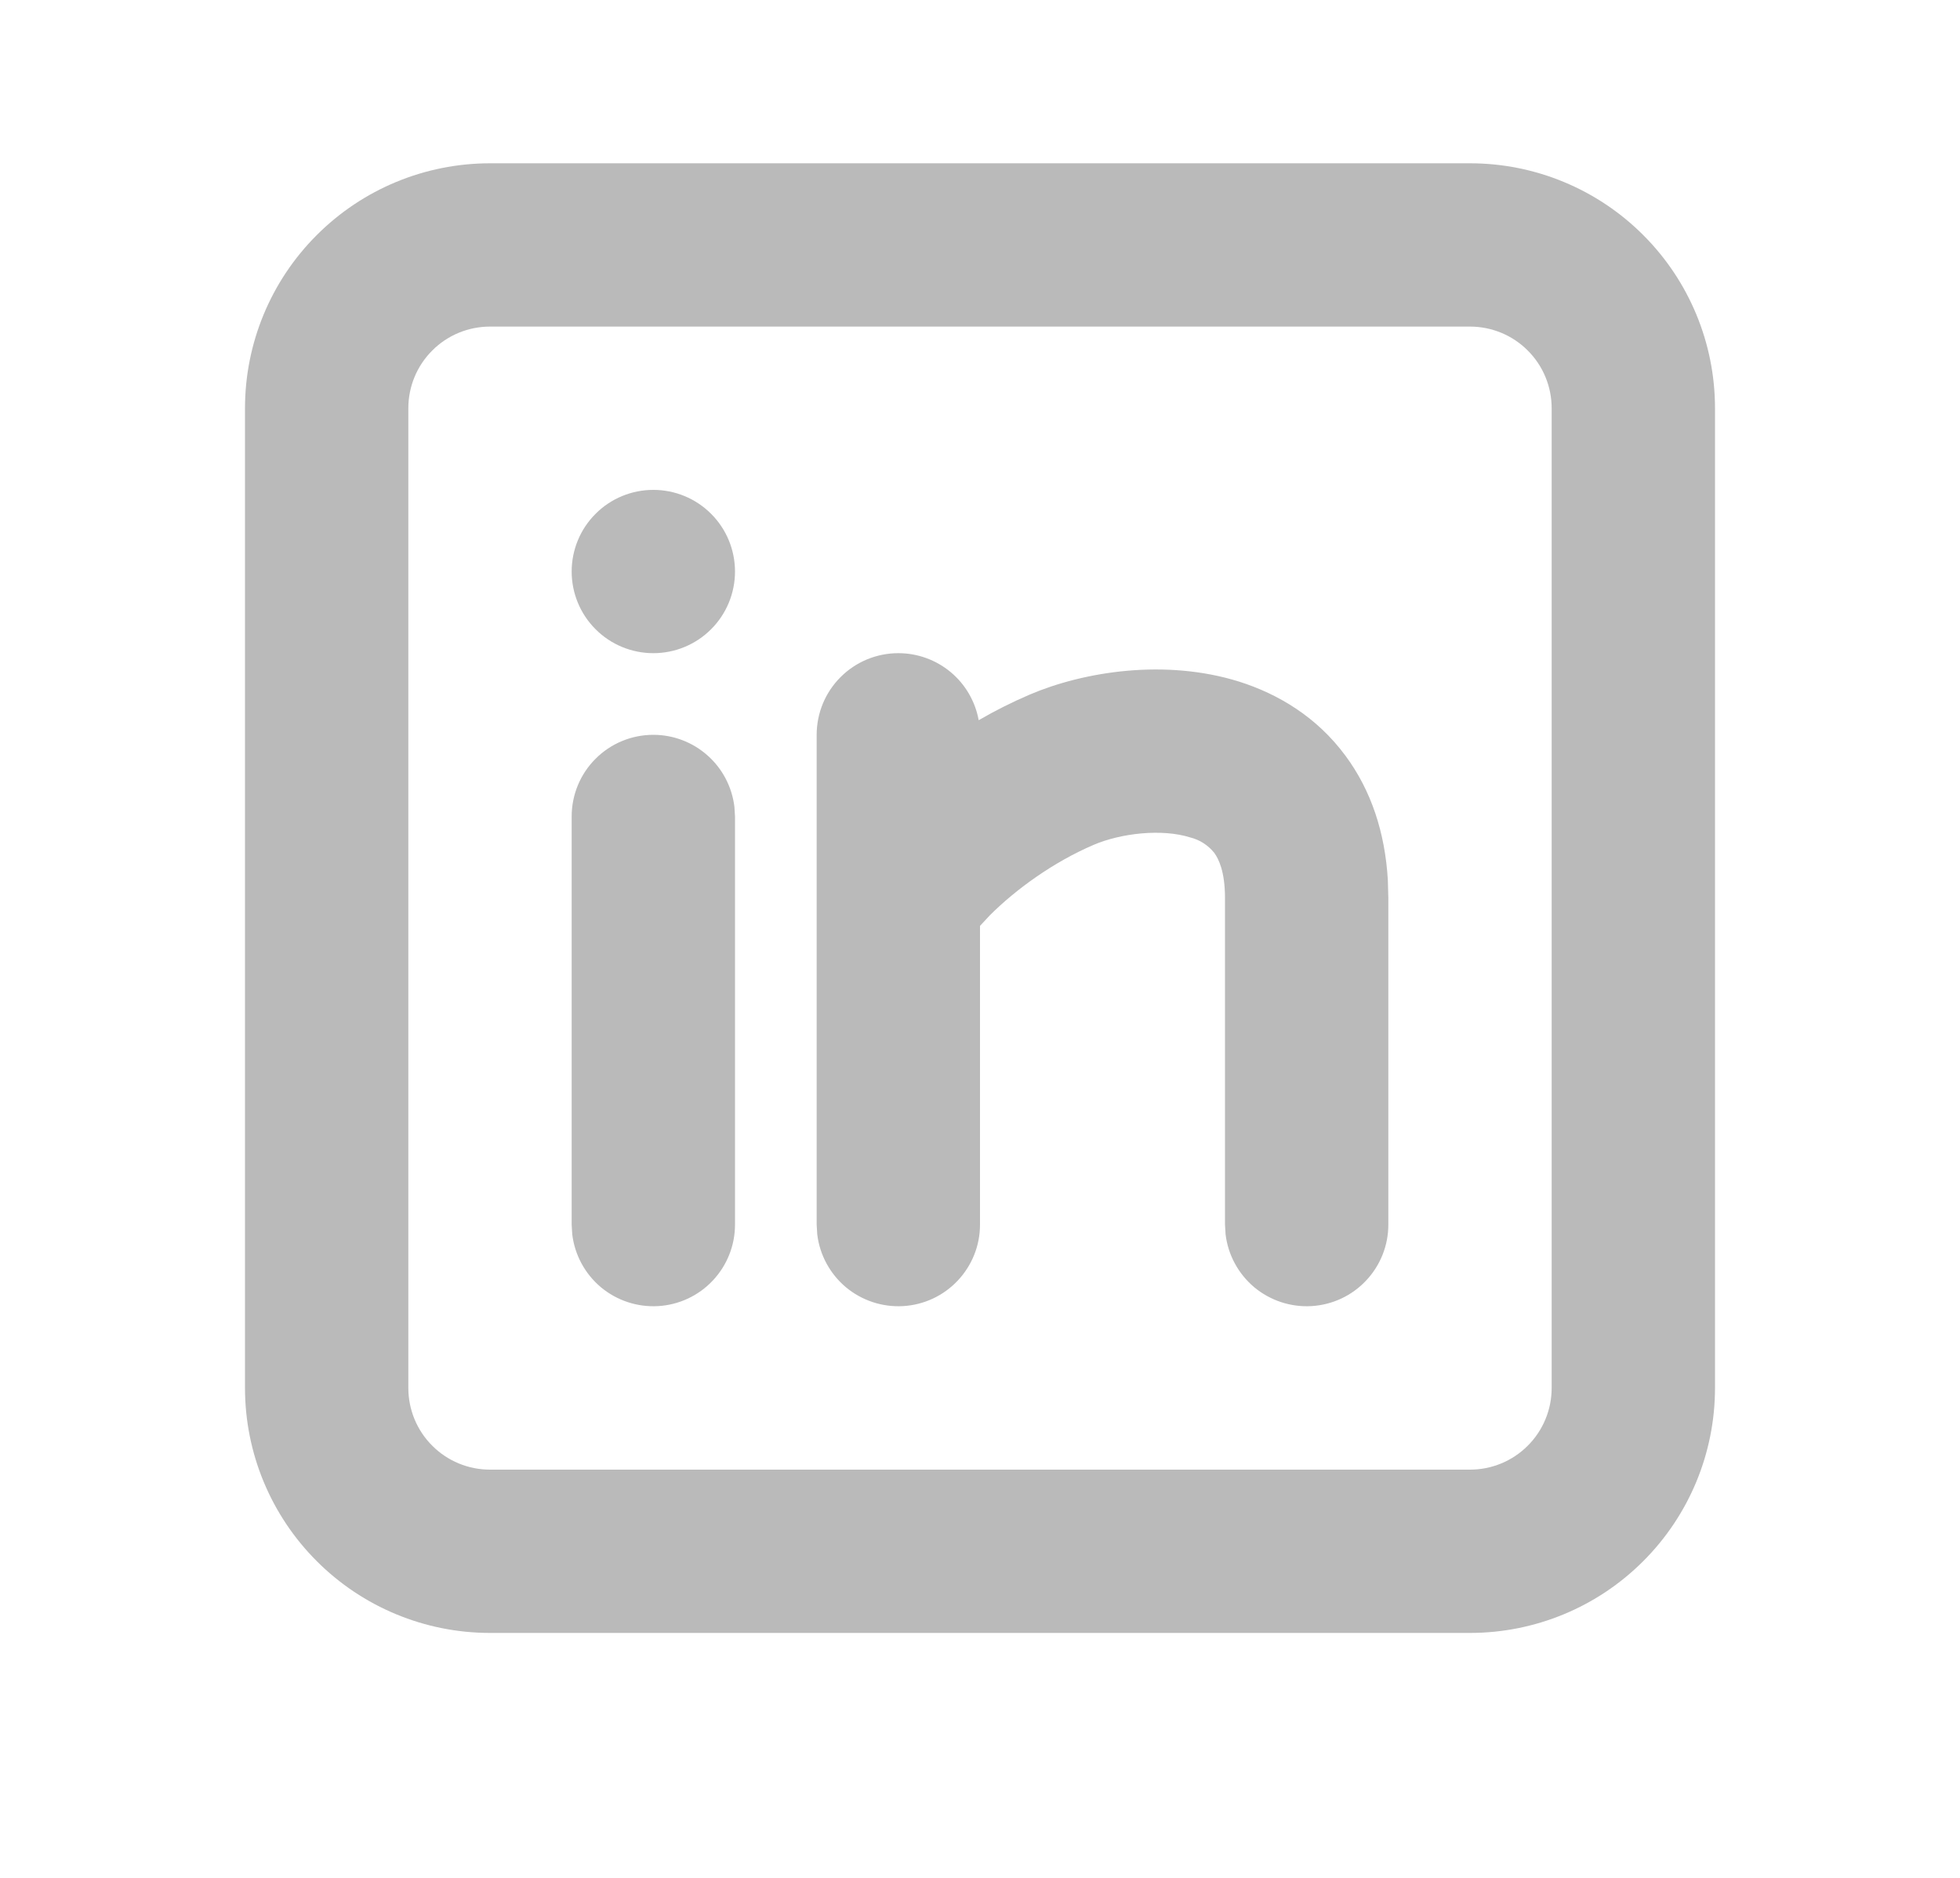
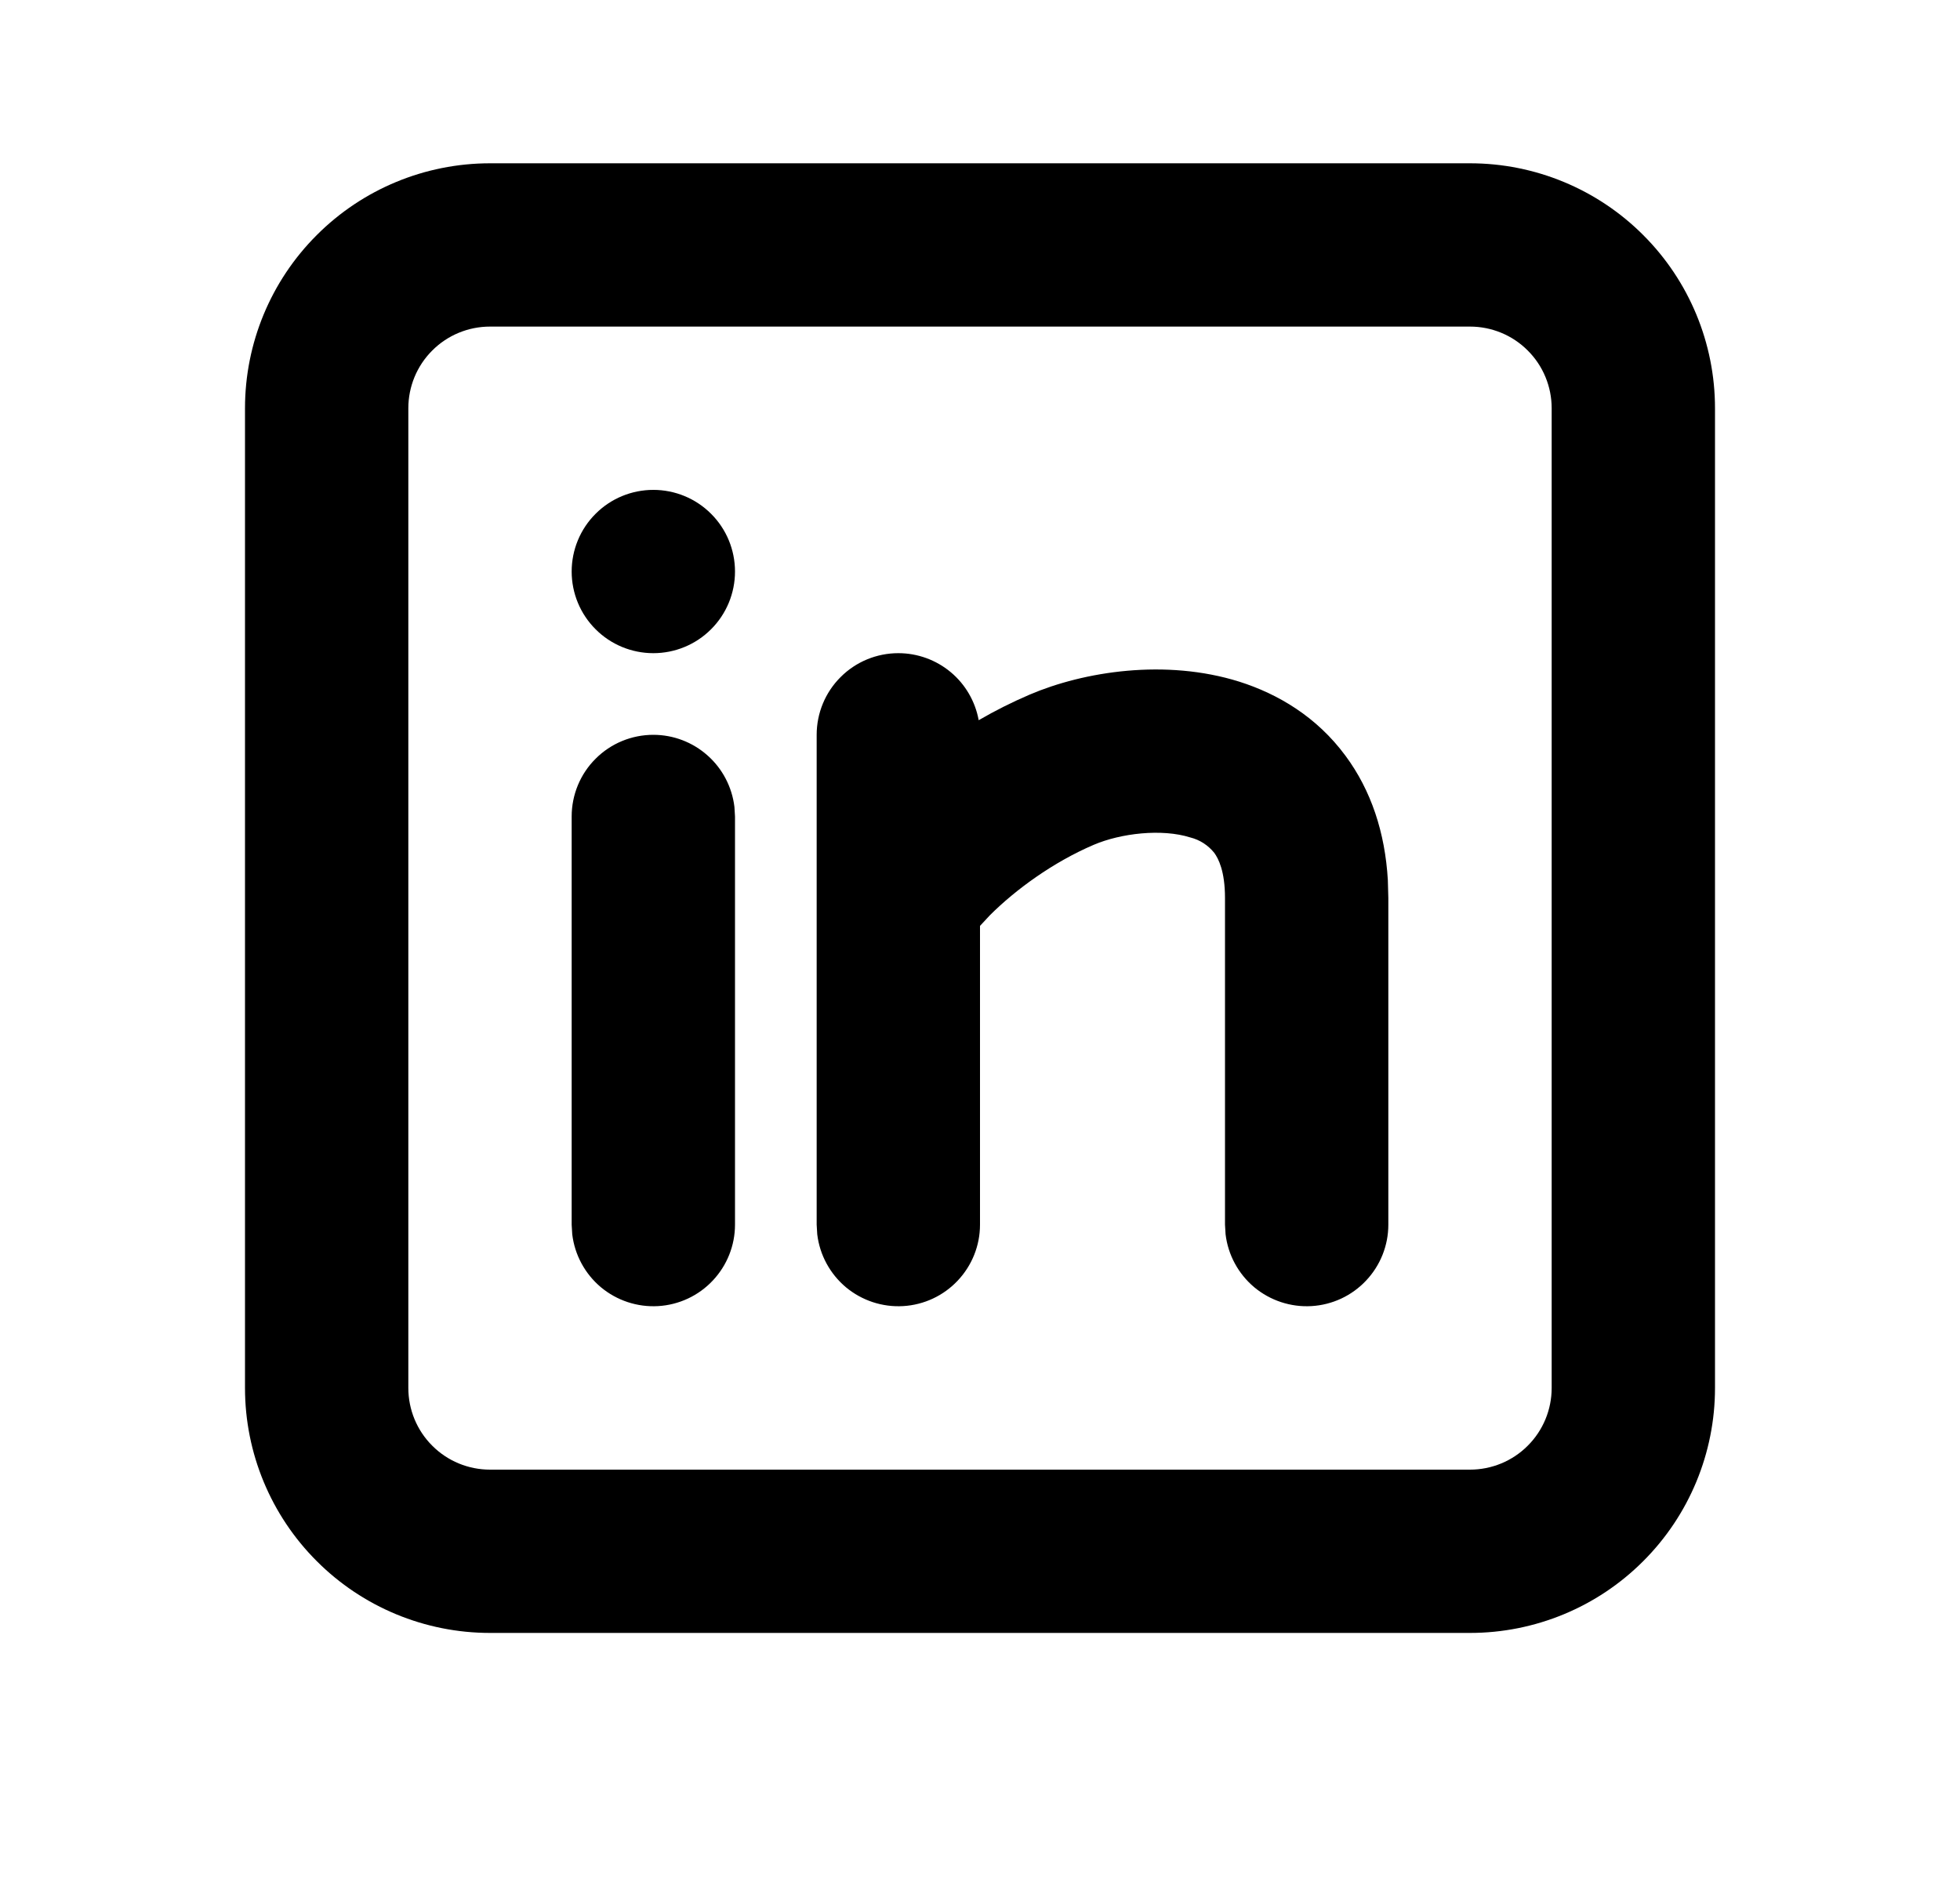
<svg xmlns="http://www.w3.org/2000/svg" width="24" height="23" viewBox="0 0 24 23" fill="none">
-   <path d="M18 2C18.796 2 19.559 2.316 20.121 2.879C20.684 3.441 21 4.204 21 5V17C21 17.796 20.684 18.559 20.121 19.121C19.559 19.684 18.796 20 18 20H6C5.204 20 4.441 19.684 3.879 19.121C3.316 18.559 3 17.796 3 17V5C3 4.204 3.316 3.441 3.879 2.879C4.441 2.316 5.204 2 6 2H18ZM18 4H6C5.735 4 5.48 4.105 5.293 4.293C5.105 4.48 5 4.735 5 5V17C5 17.265 5.105 17.52 5.293 17.707C5.48 17.895 5.735 18 6 18H18C18.265 18 18.52 17.895 18.707 17.707C18.895 17.52 19 17.265 19 17V5C19 4.735 18.895 4.48 18.707 4.293C18.52 4.105 18.265 4 18 4ZM8 9C8.245 9 8.481 9.09 8.664 9.253C8.847 9.415 8.964 9.64 8.993 9.883L9 10V15C9 15.255 8.902 15.5 8.727 15.685C8.552 15.871 8.313 15.982 8.059 15.997C7.804 16.012 7.554 15.929 7.358 15.766C7.163 15.602 7.037 15.37 7.007 15.117L7 15V10C7 9.735 7.105 9.48 7.293 9.293C7.48 9.105 7.735 9 8 9ZM11 8C11.234 8 11.461 8.082 11.641 8.232C11.821 8.382 11.942 8.591 11.984 8.821C12.185 8.704 12.393 8.6 12.607 8.508C13.274 8.223 14.273 8.066 15.175 8.349C15.648 8.499 16.123 8.779 16.475 9.256C16.79 9.681 16.96 10.198 16.994 10.779L17 11V15C17 15.255 16.902 15.5 16.727 15.685C16.552 15.871 16.313 15.982 16.059 15.997C15.804 16.012 15.554 15.929 15.358 15.766C15.163 15.602 15.037 15.37 15.007 15.117L15 15V11C15 10.67 14.92 10.516 14.868 10.445C14.793 10.352 14.691 10.286 14.575 10.257C14.227 10.147 13.726 10.205 13.393 10.347C12.893 10.561 12.435 10.897 12.123 11.208L12 11.34V15C12 15.255 11.902 15.5 11.727 15.685C11.552 15.871 11.313 15.982 11.059 15.997C10.804 16.012 10.554 15.929 10.358 15.766C10.163 15.602 10.037 15.37 10.007 15.117L10 15V9C10 8.735 10.105 8.48 10.293 8.293C10.48 8.105 10.735 8 11 8ZM8 6C8.265 6 8.52 6.105 8.707 6.293C8.895 6.48 9 6.735 9 7C9 7.265 8.895 7.52 8.707 7.707C8.52 7.895 8.265 8 8 8C7.735 8 7.48 7.895 7.293 7.707C7.105 7.52 7 7.265 7 7C7 6.735 7.105 6.48 7.293 6.293C7.48 6.105 7.735 6 8 6Z" fill="#BABABA" />
+   <path d="M18 2C18.796 2 19.559 2.316 20.121 2.879C20.684 3.441 21 4.204 21 5V17C21 17.796 20.684 18.559 20.121 19.121C19.559 19.684 18.796 20 18 20H6C5.204 20 4.441 19.684 3.879 19.121C3.316 18.559 3 17.796 3 17V5C3 4.204 3.316 3.441 3.879 2.879C4.441 2.316 5.204 2 6 2H18ZM18 4H6C5.735 4 5.48 4.105 5.293 4.293C5.105 4.48 5 4.735 5 5V17C5 17.265 5.105 17.52 5.293 17.707C5.48 17.895 5.735 18 6 18H18C18.265 18 18.52 17.895 18.707 17.707C18.895 17.52 19 17.265 19 17V5C19 4.735 18.895 4.48 18.707 4.293C18.52 4.105 18.265 4 18 4ZM8 9C8.245 9 8.481 9.09 8.664 9.253C8.847 9.415 8.964 9.64 8.993 9.883L9 10V15C9 15.255 8.902 15.5 8.727 15.685C8.552 15.871 8.313 15.982 8.059 15.997C7.804 16.012 7.554 15.929 7.358 15.766C7.163 15.602 7.037 15.37 7.007 15.117L7 15V10C7 9.735 7.105 9.48 7.293 9.293C7.48 9.105 7.735 9 8 9ZM11 8C11.234 8 11.461 8.082 11.641 8.232C11.821 8.382 11.942 8.591 11.984 8.821C12.185 8.704 12.393 8.6 12.607 8.508C13.274 8.223 14.273 8.066 15.175 8.349C15.648 8.499 16.123 8.779 16.475 9.256C16.79 9.681 16.96 10.198 16.994 10.779L17 11V15C17 15.255 16.902 15.5 16.727 15.685C16.552 15.871 16.313 15.982 16.059 15.997C15.804 16.012 15.554 15.929 15.358 15.766C15.163 15.602 15.037 15.37 15.007 15.117L15 15V11C15 10.67 14.92 10.516 14.868 10.445C14.793 10.352 14.691 10.286 14.575 10.257C14.227 10.147 13.726 10.205 13.393 10.347C12.893 10.561 12.435 10.897 12.123 11.208L12 11.34V15C12 15.255 11.902 15.5 11.727 15.685C11.552 15.871 11.313 15.982 11.059 15.997C10.804 16.012 10.554 15.929 10.358 15.766C10.163 15.602 10.037 15.37 10.007 15.117L10 15V9C10 8.735 10.105 8.48 10.293 8.293C10.48 8.105 10.735 8 11 8ZM8 6C8.265 6 8.52 6.105 8.707 6.293C8.895 6.48 9 6.735 9 7C9 7.265 8.895 7.52 8.707 7.707C8.52 7.895 8.265 8 8 8C7.735 8 7.48 7.895 7.293 7.707C7.105 7.52 7 7.265 7 7C7 6.735 7.105 6.48 7.293 6.293C7.48 6.105 7.735 6 8 6Z" fill="currentColor" />
</svg>
